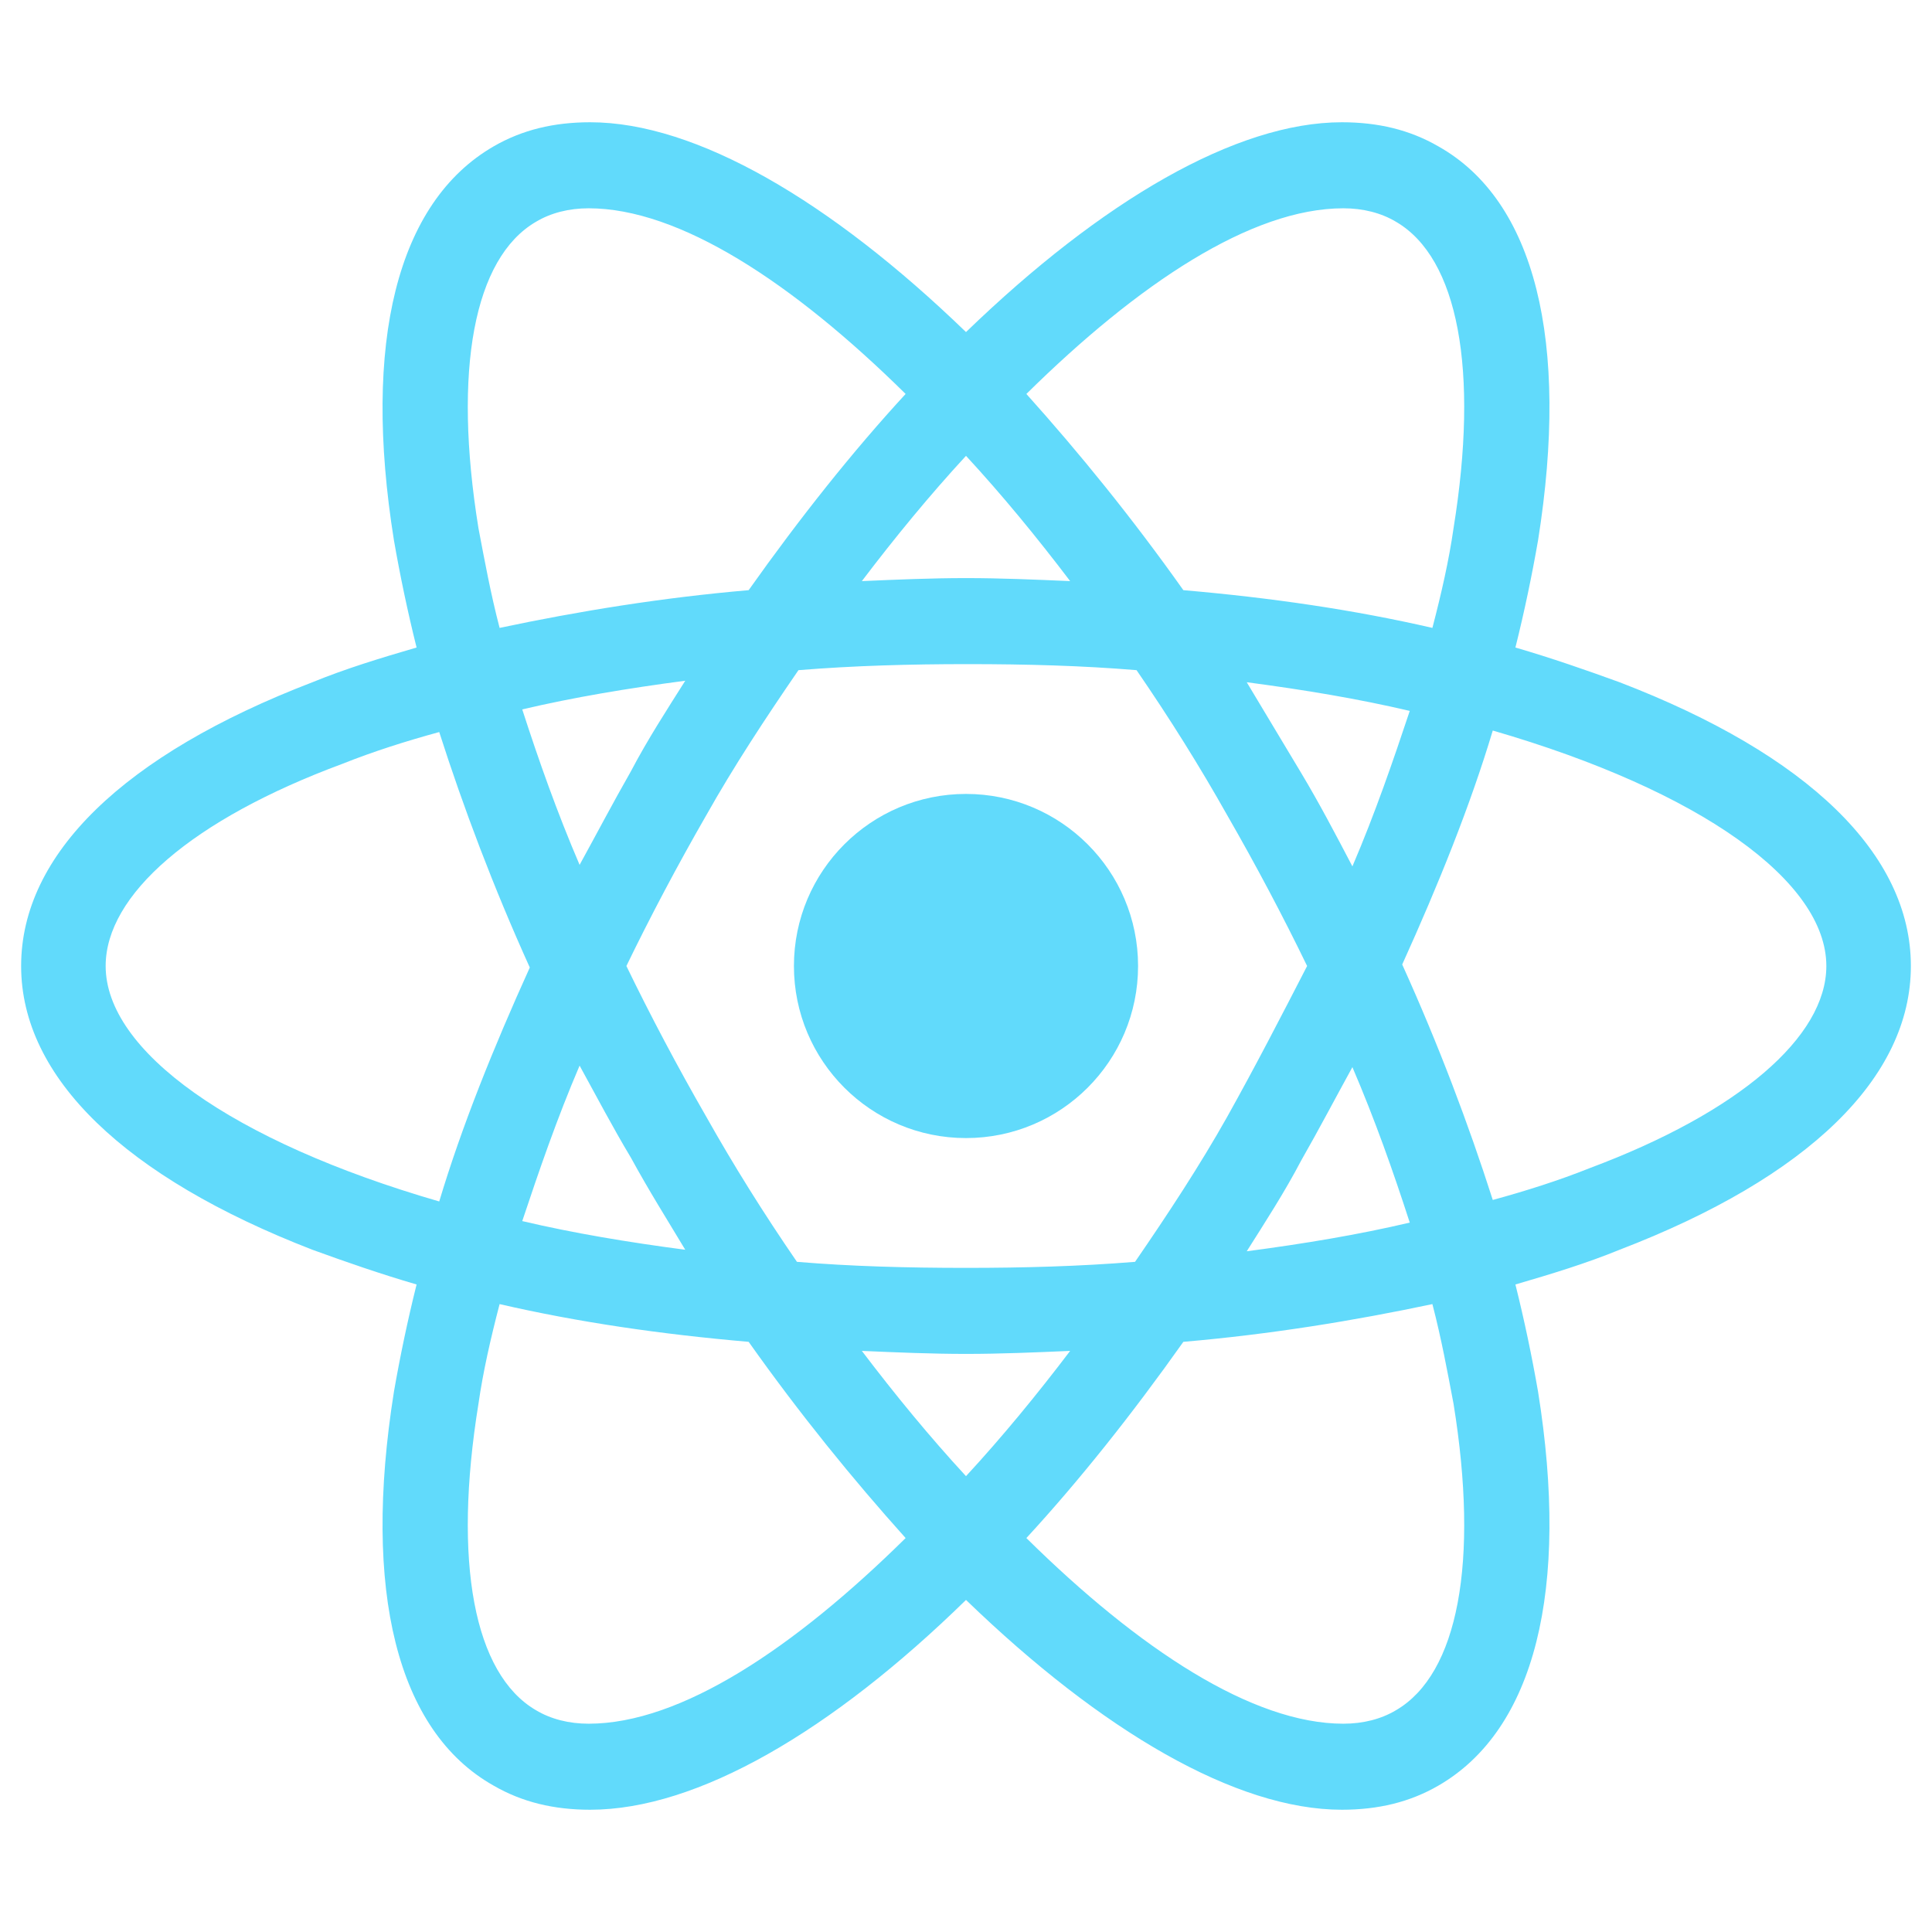
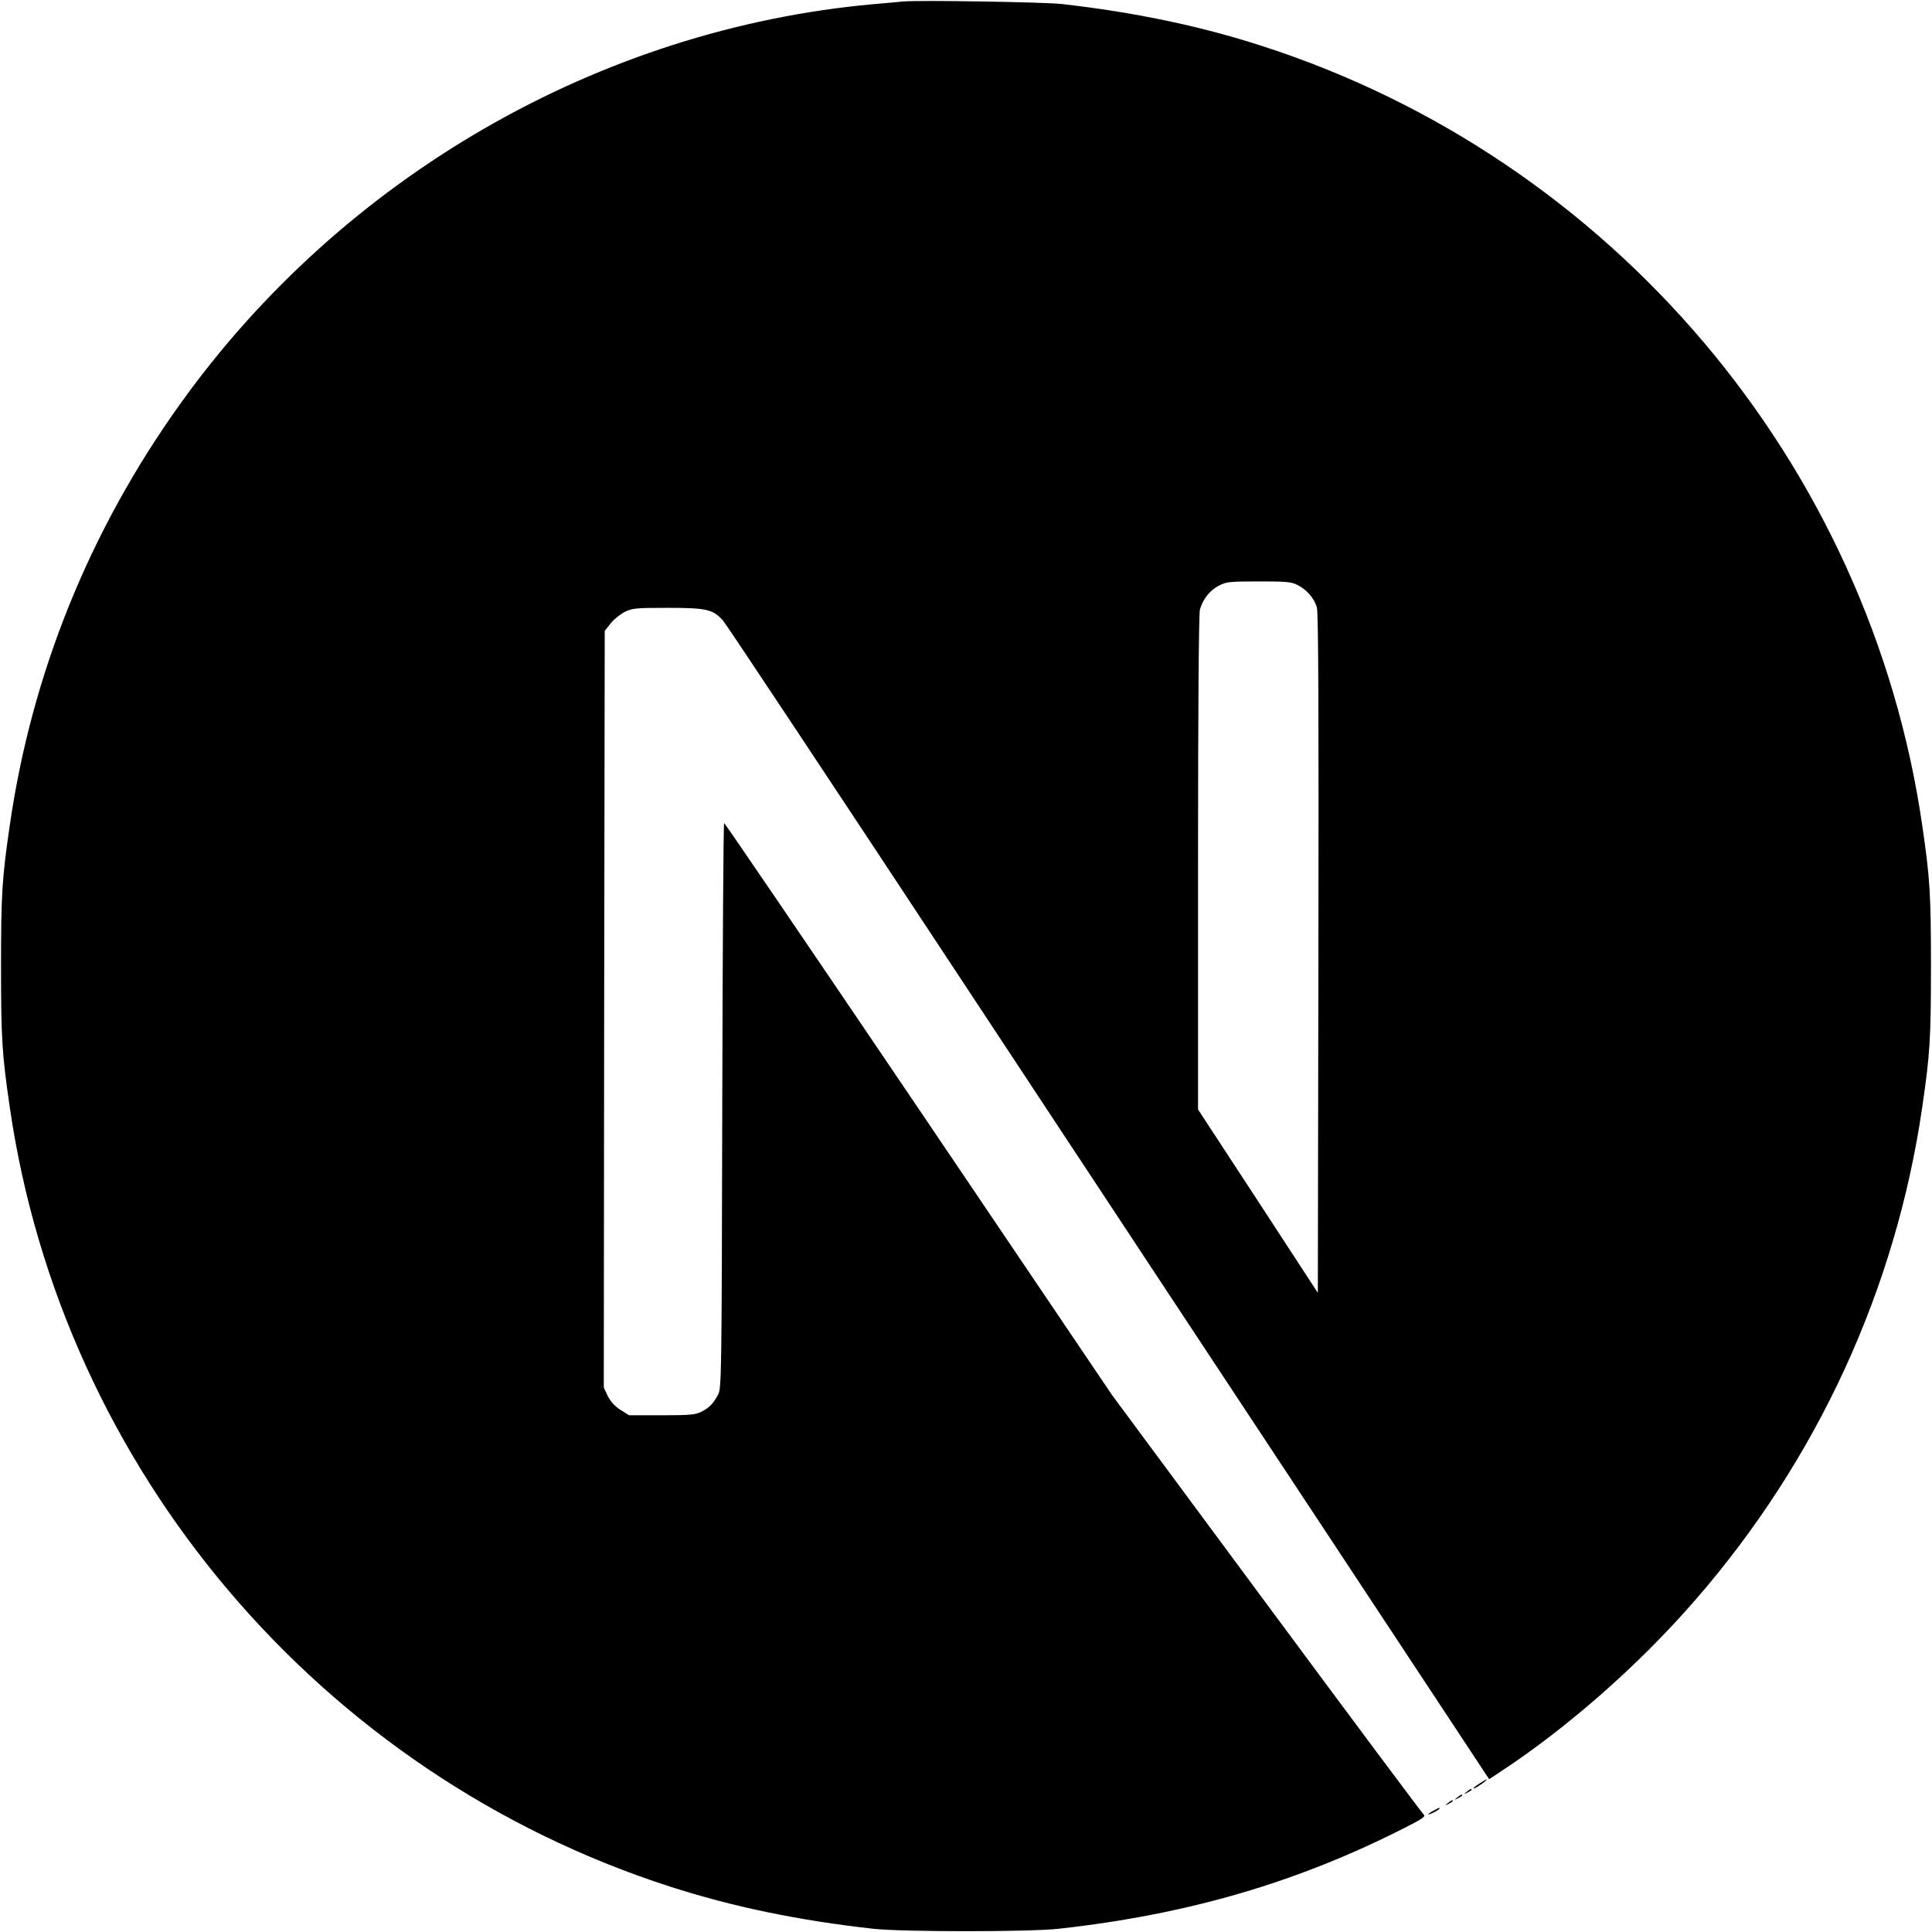
- <svg xmlns="http://www.w3.org/2000/svg" id="SvgjsSvg1013" width="288" height="288" version="1.1">
-   <defs id="SvgjsDefs1014" />
-   <g id="SvgjsG1015">
-     <svg enable-background="new 0 0 128 128" viewBox="0 0 128 128" width="288" height="288">
-       <g fill="#61dafb" class="color61DAFB svgShape">
-         <circle cx="64" cy="64" r="11.4" fill="#61dafb" class="color000 svgShape" />
-         <path d="M107.3 45.2c-2.2-.8-4.5-1.6-6.9-2.3.6-2.4 1.1-4.8 1.5-7.1 2.1-13.2-.2-22.5-6.6-26.1-1.9-1.1-4-1.6-6.4-1.6-7 0-15.9 5.2-24.9 13.9-9-8.7-17.9-13.9-24.9-13.9-2.4 0-4.5.5-6.4 1.6-6.4 3.7-8.7 13-6.6 26.1.4 2.3.9 4.7 1.5 7.1-2.4.7-4.7 1.4-6.9 2.3-12.5 4.8-19.3 11.4-19.3 18.8s6.9 14 19.3 18.8c2.2.8 4.5 1.6 6.9 2.3-.6 2.4-1.1 4.8-1.5 7.1-2.1 13.2.2 22.5 6.6 26.1 1.9 1.1 4 1.6 6.4 1.6 7.1 0 16-5.2 24.9-13.9 9 8.7 17.9 13.9 24.9 13.9 2.4 0 4.5-.5 6.4-1.6 6.4-3.7 8.7-13 6.6-26.1-.4-2.3-.9-4.7-1.5-7.1 2.4-.7 4.7-1.4 6.9-2.3 12.5-4.8 19.3-11.4 19.3-18.8s-6.8-14-19.3-18.8zm-14.8-30.5c4.1 2.4 5.5 9.8 3.8 20.3-.3 2.1-.8 4.3-1.4 6.6-5.2-1.2-10.7-2-16.5-2.5-3.4-4.8-6.9-9.1-10.4-13 7.4-7.3 14.9-12.3 21-12.3 1.3 0 2.5.3 3.5.9zm-11.2 59.3c-1.8 3.2-3.9 6.4-6.1 9.6-3.7.3-7.4.4-11.2.4-3.9 0-7.6-.1-11.2-.4-2.2-3.2-4.2-6.4-6-9.6-1.9-3.3-3.7-6.7-5.3-10 1.6-3.3 3.4-6.7 5.3-10 1.8-3.2 3.9-6.4 6.1-9.6 3.7-.3 7.4-.4 11.2-.4 3.9 0 7.6.1 11.2.4 2.2 3.2 4.2 6.4 6 9.6 1.9 3.3 3.7 6.7 5.3 10-1.7 3.3-3.4 6.6-5.3 10zm8.3-3.3c1.5 3.5 2.7 6.9 3.8 10.3-3.4.8-7 1.4-10.8 1.9 1.2-1.9 2.5-3.9 3.6-6 1.2-2.1 2.3-4.2 3.4-6.2zm-25.6 27.1c-2.4-2.6-4.7-5.4-6.9-8.3 2.3.1 4.6.2 6.9.2 2.3 0 4.6-.1 6.9-.2-2.2 2.9-4.5 5.7-6.9 8.3zm-18.6-15c-3.8-.5-7.4-1.1-10.8-1.9 1.1-3.3 2.3-6.8 3.8-10.3 1.1 2 2.2 4.1 3.4 6.1 1.2 2.2 2.4 4.1 3.6 6.1zm-7-25.5c-1.5-3.5-2.7-6.9-3.8-10.3 3.4-.8 7-1.4 10.8-1.9-1.2 1.9-2.5 3.9-3.6 6-1.2 2.1-2.3 4.2-3.4 6.2zm25.6-27.1c2.4 2.6 4.7 5.4 6.9 8.3-2.3-.1-4.6-.2-6.9-.2-2.3 0-4.6.1-6.9.2 2.2-2.9 4.5-5.7 6.9-8.3zm22.2 21l-3.6-6c3.8.5 7.4 1.1 10.8 1.9-1.1 3.3-2.3 6.8-3.8 10.3-1.1-2.1-2.2-4.2-3.4-6.2zm-54.5-16.2c-1.7-10.5-.3-17.9 3.8-20.3 1-.6 2.2-.9 3.5-.9 6 0 13.5 4.9 21 12.3-3.5 3.8-7 8.2-10.4 13-5.8.5-11.3 1.4-16.5 2.5-.6-2.3-1-4.5-1.4-6.6zm-24.7 29c0-4.7 5.7-9.7 15.7-13.4 2-.8 4.2-1.5 6.4-2.1 1.6 5 3.6 10.3 6 15.6-2.4 5.3-4.5 10.5-6 15.5-13.8-4-22.1-10-22.1-15.6zm28.5 49.3c-4.1-2.4-5.5-9.8-3.8-20.3.3-2.1.8-4.3 1.4-6.6 5.2 1.2 10.7 2 16.5 2.5 3.4 4.8 6.9 9.1 10.4 13-7.4 7.3-14.9 12.3-21 12.3-1.3 0-2.5-.3-3.5-.9zm60.8-20.3c1.7 10.5.3 17.9-3.8 20.3-1 .6-2.2.9-3.5.9-6 0-13.5-4.9-21-12.3 3.5-3.8 7-8.2 10.4-13 5.8-.5 11.3-1.4 16.5-2.5.6 2.3 1 4.5 1.4 6.6zm9-15.6c-2 .8-4.2 1.5-6.4 2.1-1.6-5-3.6-10.3-6-15.6 2.4-5.3 4.5-10.5 6-15.5 13.8 4 22.1 10 22.1 15.6 0 4.7-5.8 9.7-15.7 13.4z" fill="#61dafb" class="color000 svgShape" />
-       </g>
-     </svg>
-   </g>
+ <svg xmlns="http://www.w3.org/2000/svg" height="1024pt" viewBox=".5 -.2 1023 1024.1" width="1024pt">
+   <path d="m478.5.6c-2.2.2-9.2.9-15.5 1.4-145.3 13.1-281.4 91.5-367.6 212-48 67-78.7 143-90.3 223.5-4.1 28.1-4.6 36.4-4.6 74.5s.5 46.4 4.6 74.5c27.8 192.1 164.5 353.5 349.9 413.3 33.2 10.7 68.2 18 108 22.4 15.5 1.7 82.5 1.7 98 0 68.7-7.6 126.9-24.6 184.3-53.9 8.8-4.5 10.5-5.7 9.3-6.7-.8-.6-38.3-50.9-83.3-111.7l-81.8-110.5-102.5-151.7c-56.4-83.4-102.8-151.6-103.2-151.6-.4-.1-.8 67.3-1 149.6-.3 144.1-.4 149.9-2.2 153.3-2.6 4.9-4.6 6.9-8.8 9.1-3.2 1.6-6 1.9-21.1 1.9h-17.3l-4.6-2.9c-3-1.9-5.2-4.4-6.7-7.3l-2.1-4.5.2-200.5.3-200.6 3.1-3.9c1.6-2.1 5-4.8 7.4-6.1 4.1-2 5.7-2.2 23-2.2 20.4 0 23.8.8 29.1 6.6 1.5 1.6 57 85.2 123.4 185.9s157.2 238.2 201.8 305.7l81 122.7 4.1-2.7c36.3-23.6 74.7-57.2 105.1-92.2 64.7-74.3 106.4-164.9 120.4-261.5 4.1-28.1 4.6-36.4 4.6-74.5s-.5-46.4-4.6-74.5c-27.8-192.1-164.5-353.5-349.9-413.3-32.7-10.6-67.5-17.9-106.5-22.3-9.6-1-75.7-2.1-84-1.3zm209.4 309.4c4.8 2.4 8.7 7 10.1 11.8.8 2.6 1 58.2.8 183.5l-.3 179.8-31.7-48.6-31.8-48.6v-130.7c0-84.5.4-132 1-134.3 1.6-5.6 5.1-10 9.9-12.6 4.1-2.1 5.6-2.3 21.3-2.3 14.8 0 17.4.2 20.7 2z" />
+   <path d="m784.3 945.1c-3.5 2.2-4.6 3.7-1.5 2 2.2-1.3 5.8-4 5.2-4.1-.3 0-2 1-3.7 2.1zm-6.9 4.5c-1.8 1.4-1.8 1.5.4.4 1.2-.6 2.2-1.3 2.2-1.5 0-.8-.5-.6-2.6 1.1zm-5 3c-1.8 1.4-1.8 1.5.4.4 1.2-.6 2.2-1.3 2.2-1.5 0-.8-.5-.6-2.6 1.1zm-5 3c-1.8 1.4-1.8 1.5.4.4 1.2-.6 2.2-1.3 2.2-1.5 0-.8-.5-.6-2.6 1.1zm-7.6 4c-3.8 2-3.6 2.8.2.9 1.7-.9 3-1.8 3-2 0-.7-.1-.6-3.2 1.1z" />
</svg>
